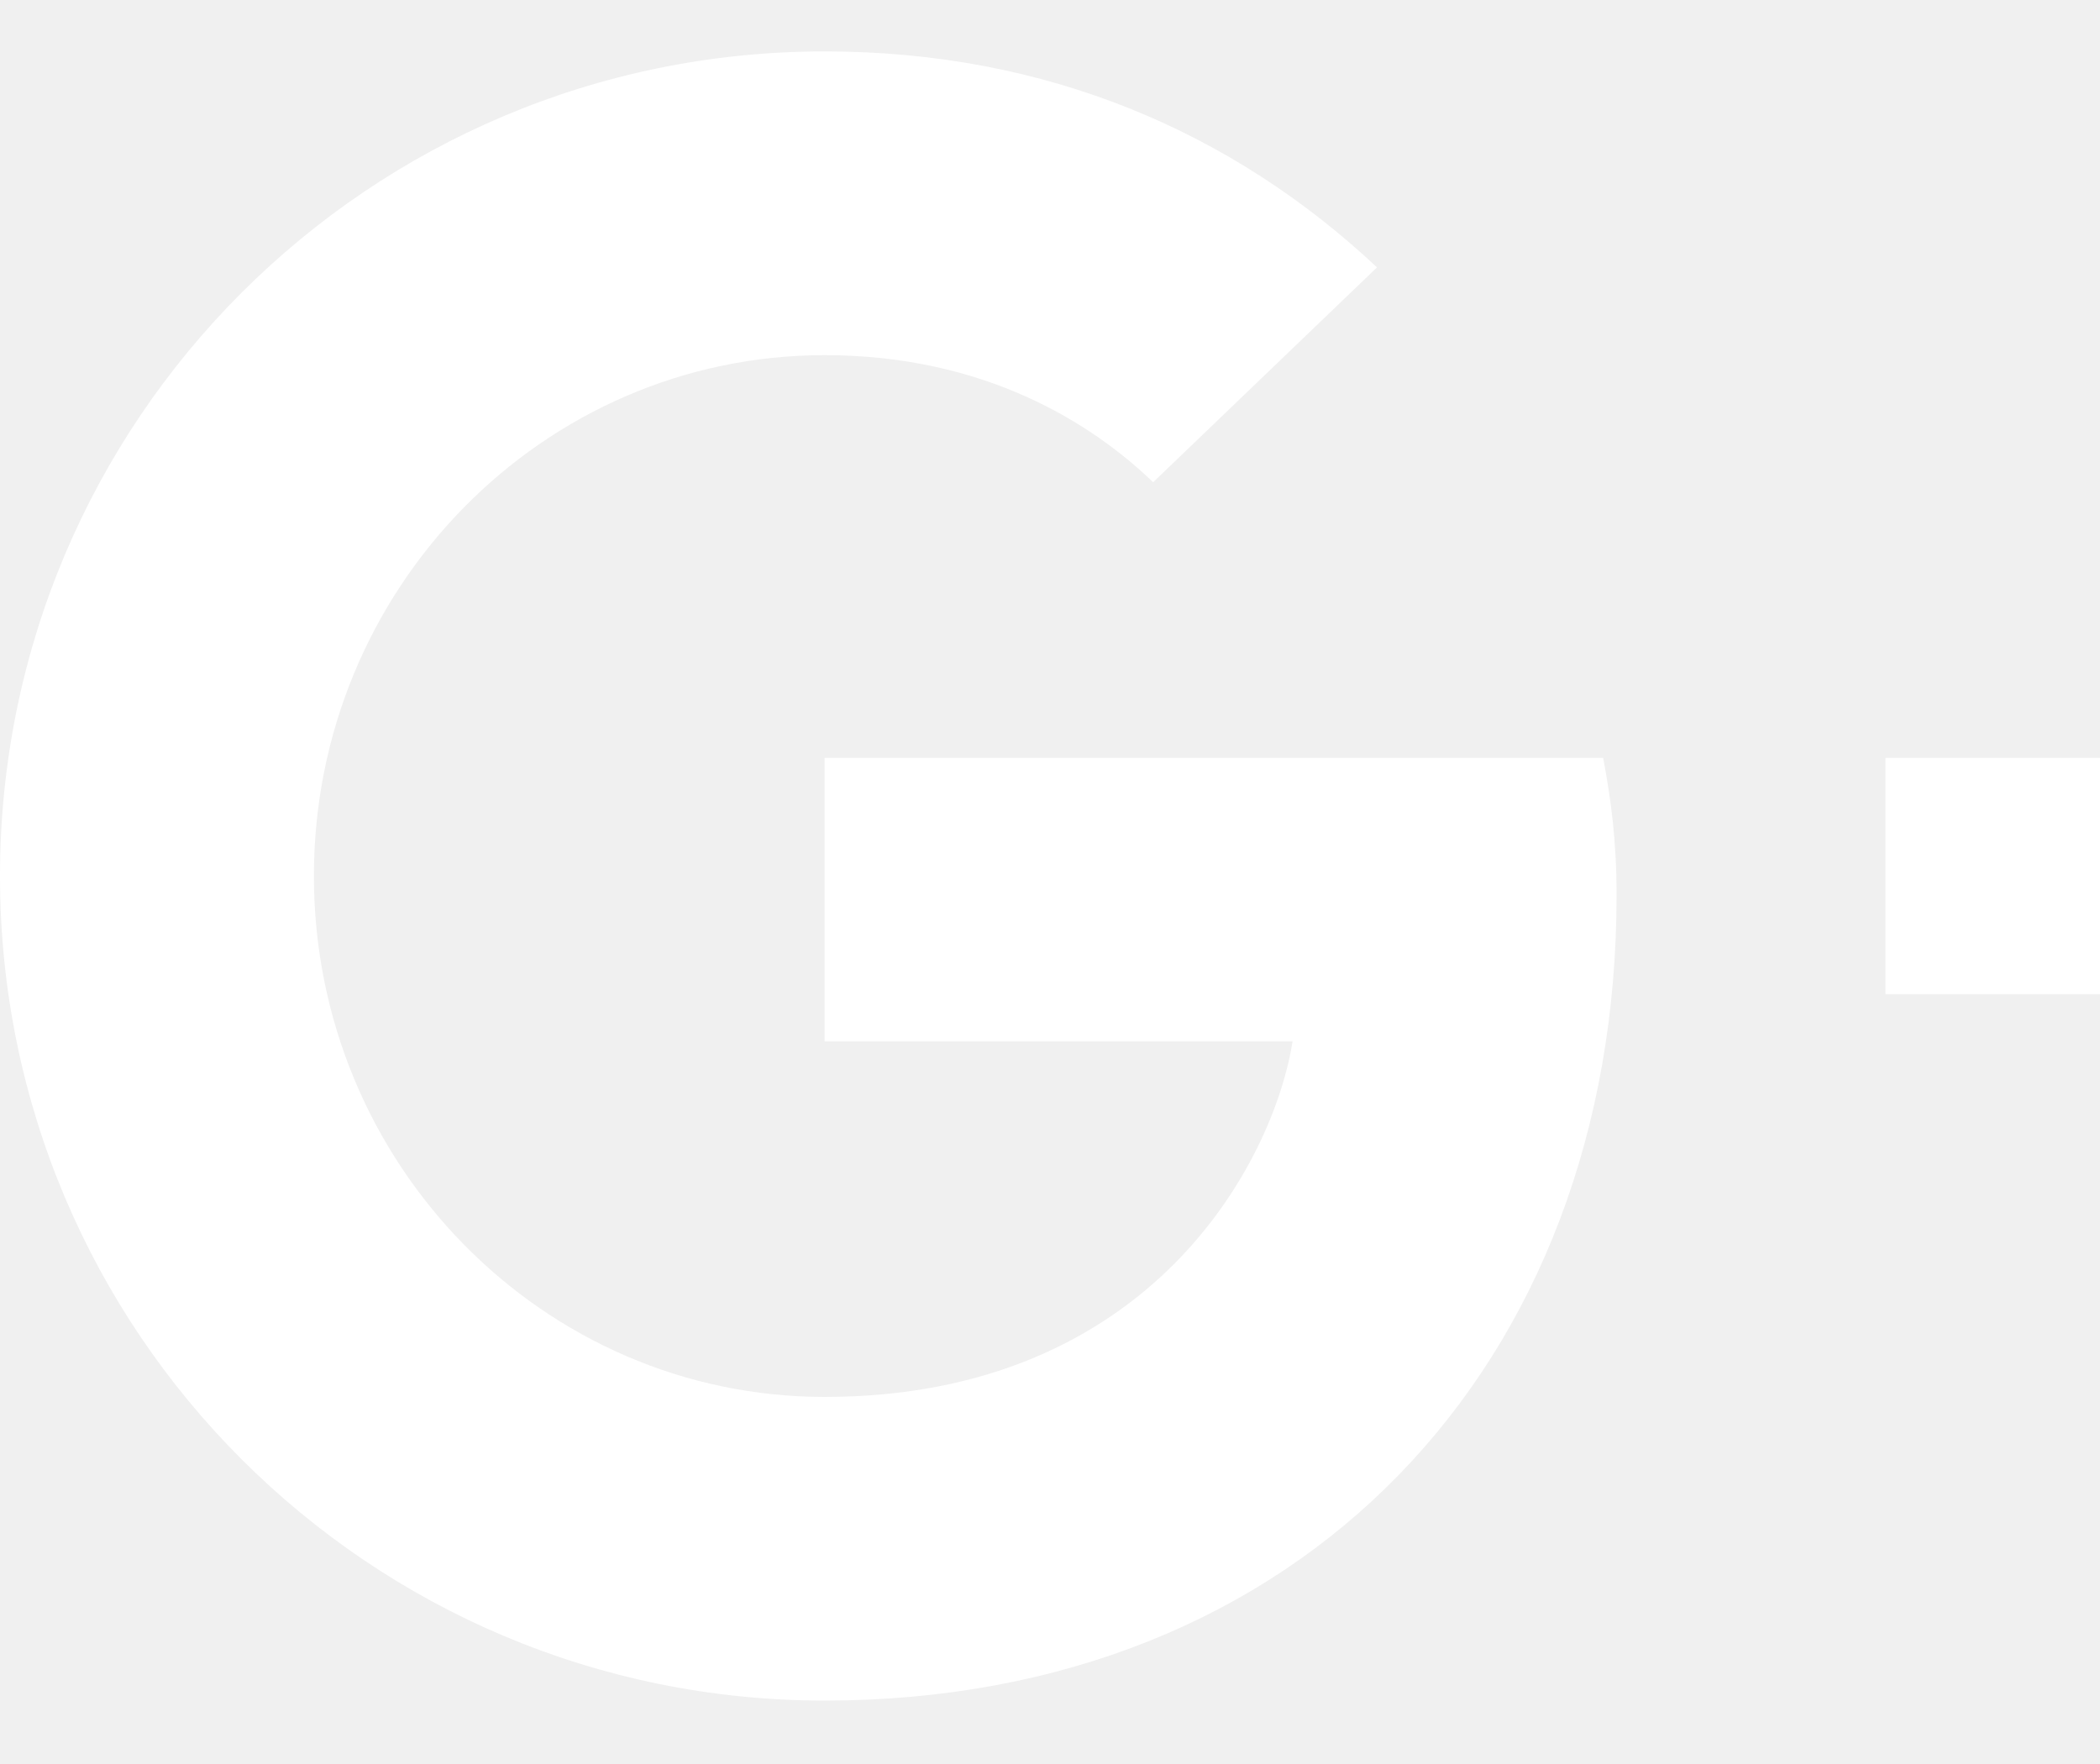
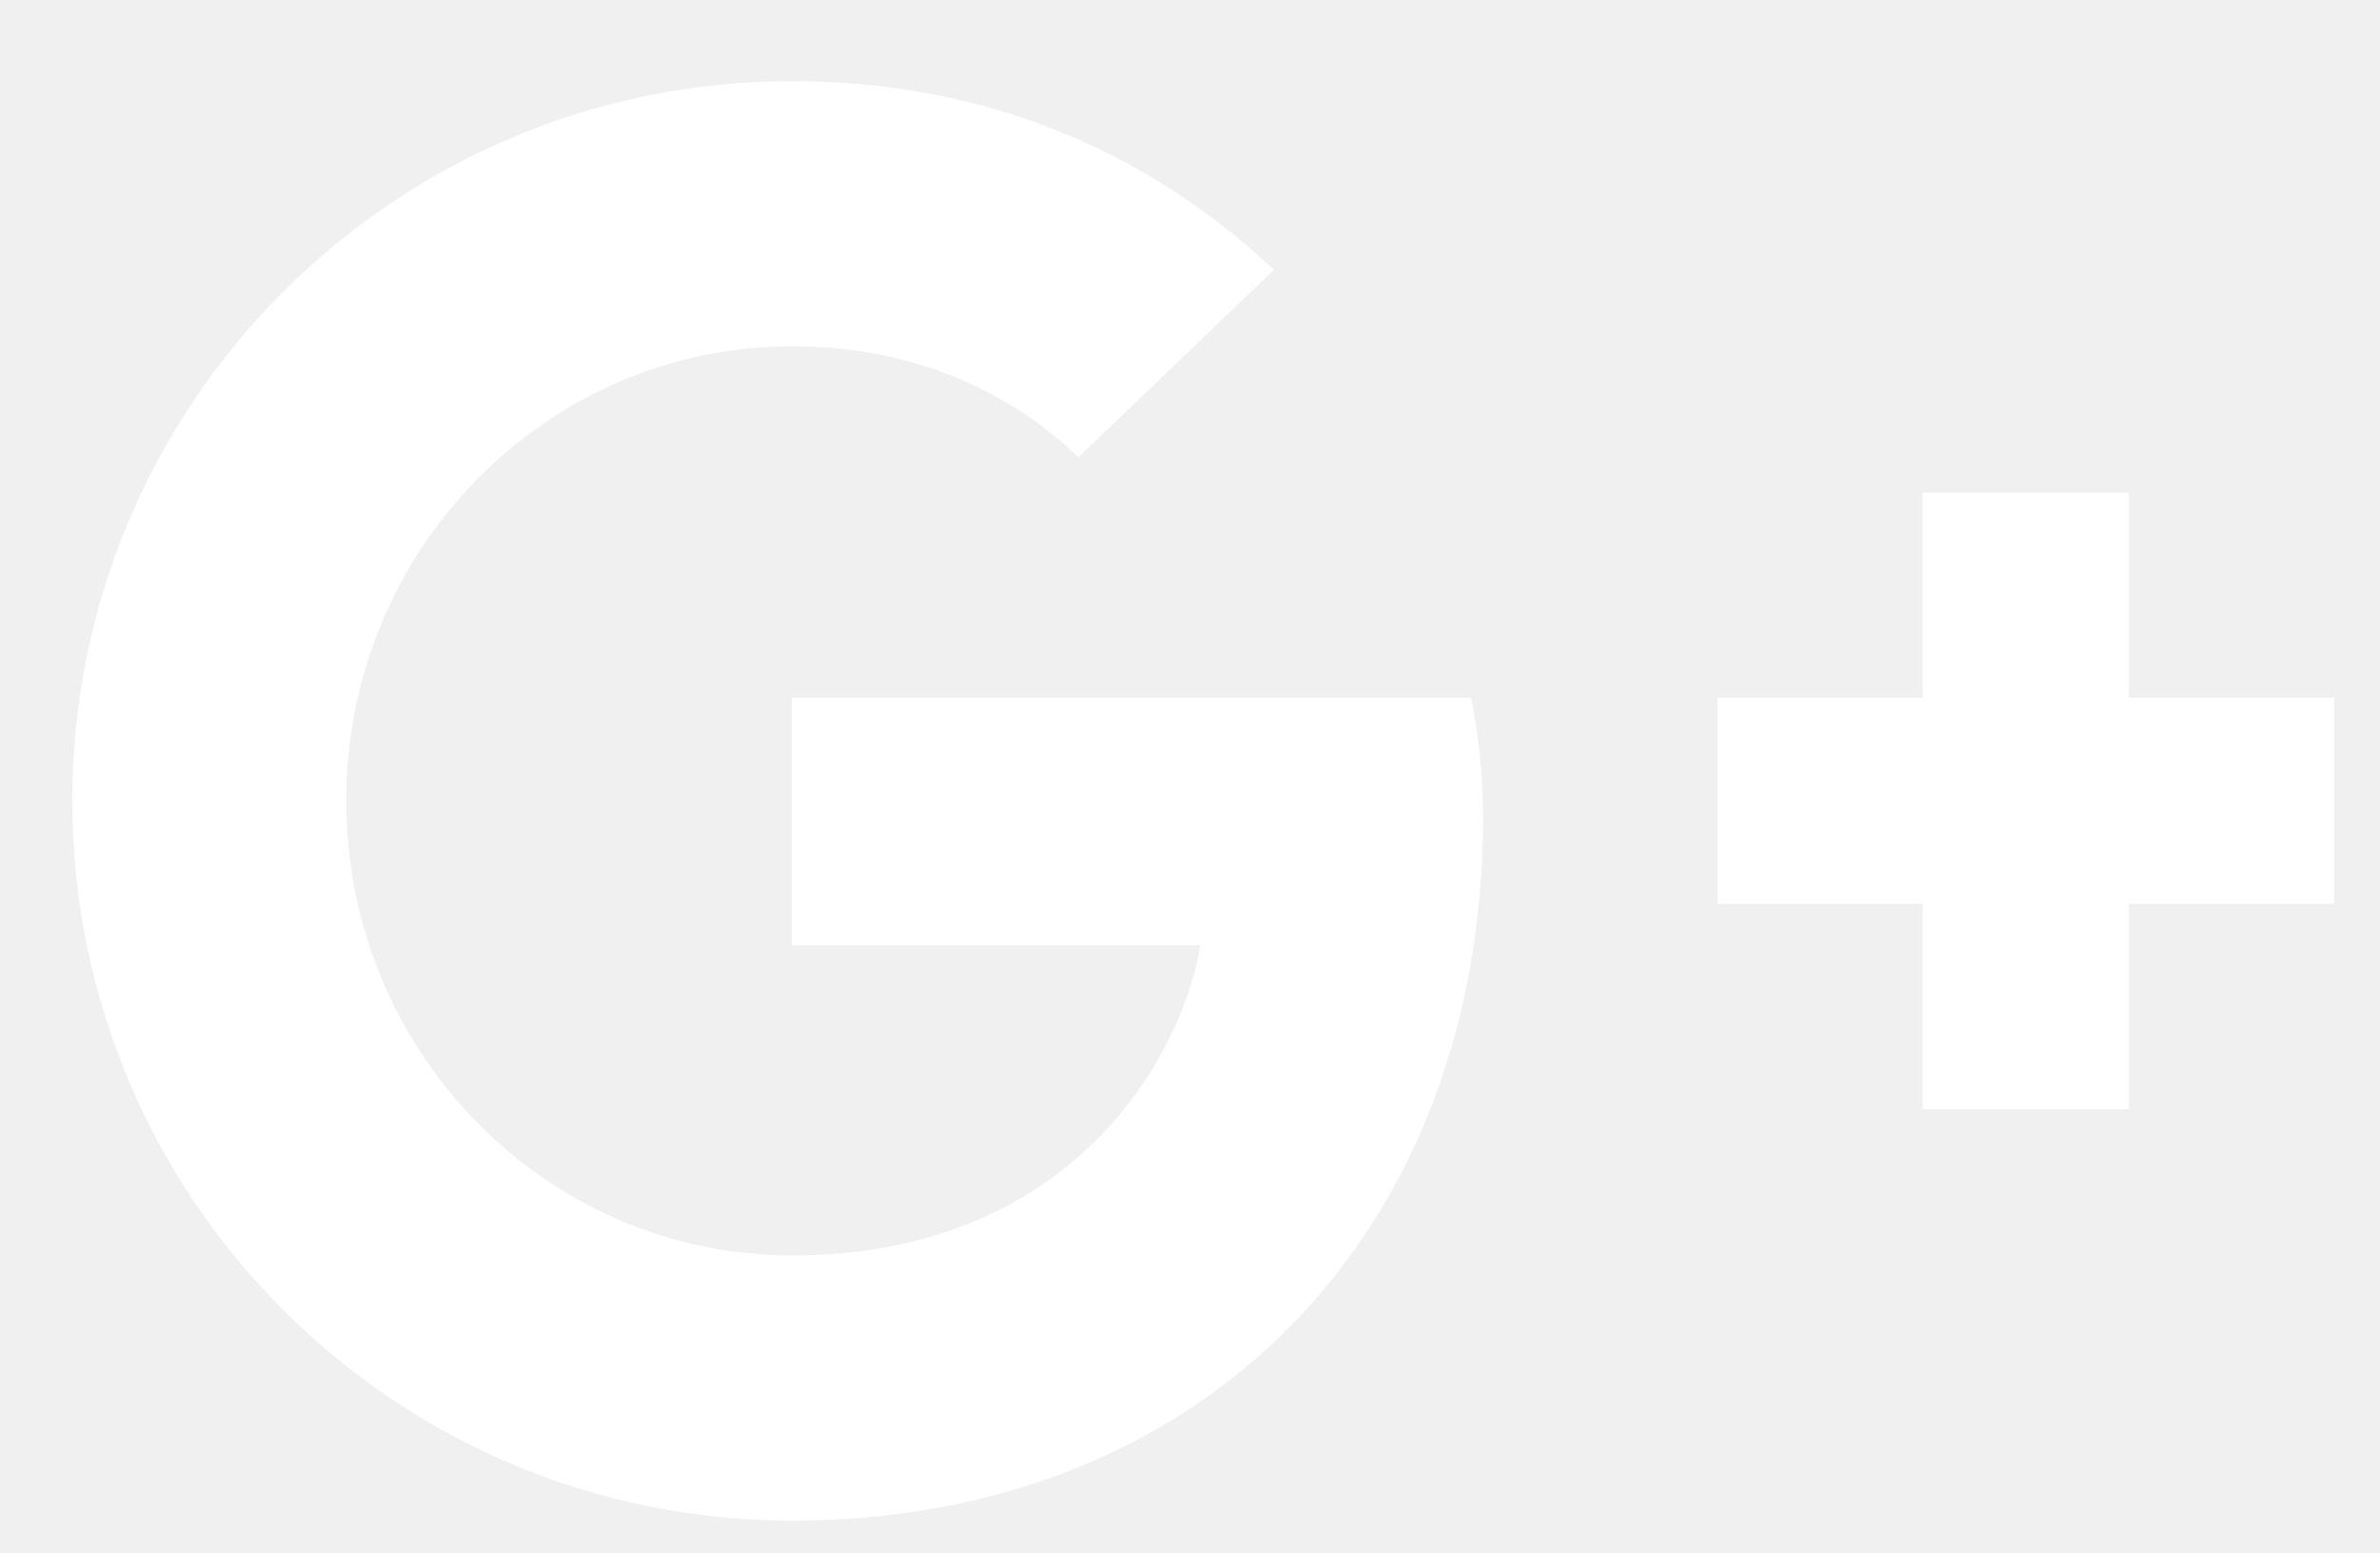
- <svg xmlns="http://www.w3.org/2000/svg" width="25" height="21" viewBox="0 0 25 21" fill="none">
-   <path d="M19.245 10.656C19.245 10.013 19.179 9.518 19.085 9.022H9.817V12.397H15.388C15.161 13.83 13.701 16.63 9.817 16.63C6.469 16.63 3.737 13.857 3.737 10.429C3.737 7 6.469 4.228 9.817 4.228C11.732 4.228 13.005 5.045 13.728 5.741L16.393 3.183C14.679 1.576 12.469 0.612 9.817 0.612C4.393 0.612 0 5.004 0 10.429C0 15.853 4.393 20.245 9.817 20.245C15.482 20.245 19.245 16.268 19.245 10.656ZM30.857 9.022H28.058V6.223H25.245V9.022H22.446V11.835H25.245V14.634H28.058V11.835H30.857V9.022Z" fill="white" />
+ <svg xmlns="http://www.w3.org/2000/svg" width="23" height="15" viewBox="0 0 23 15" fill="none">
+   <path d="M14.332 7.899C14.332 7.444 14.284 7.093 14.218 6.742H7.653V9.133H11.599C11.438 10.148 10.404 12.13 7.653 12.13C5.281 12.13 3.346 10.167 3.346 7.738C3.346 5.31 5.281 3.346 7.653 3.346C9.009 3.346 9.911 3.925 10.423 4.418L12.311 2.606C11.097 1.467 9.531 0.784 7.653 0.784C3.811 0.784 0.699 3.896 0.699 7.738C0.699 11.58 3.811 14.692 7.653 14.692C11.666 14.692 14.332 11.874 14.332 7.899ZM22.556 6.742H20.574V4.759H18.581V6.742H16.599V8.734H18.581V10.717H20.574V8.734H22.556V6.742Z" fill="white" />
</svg>
